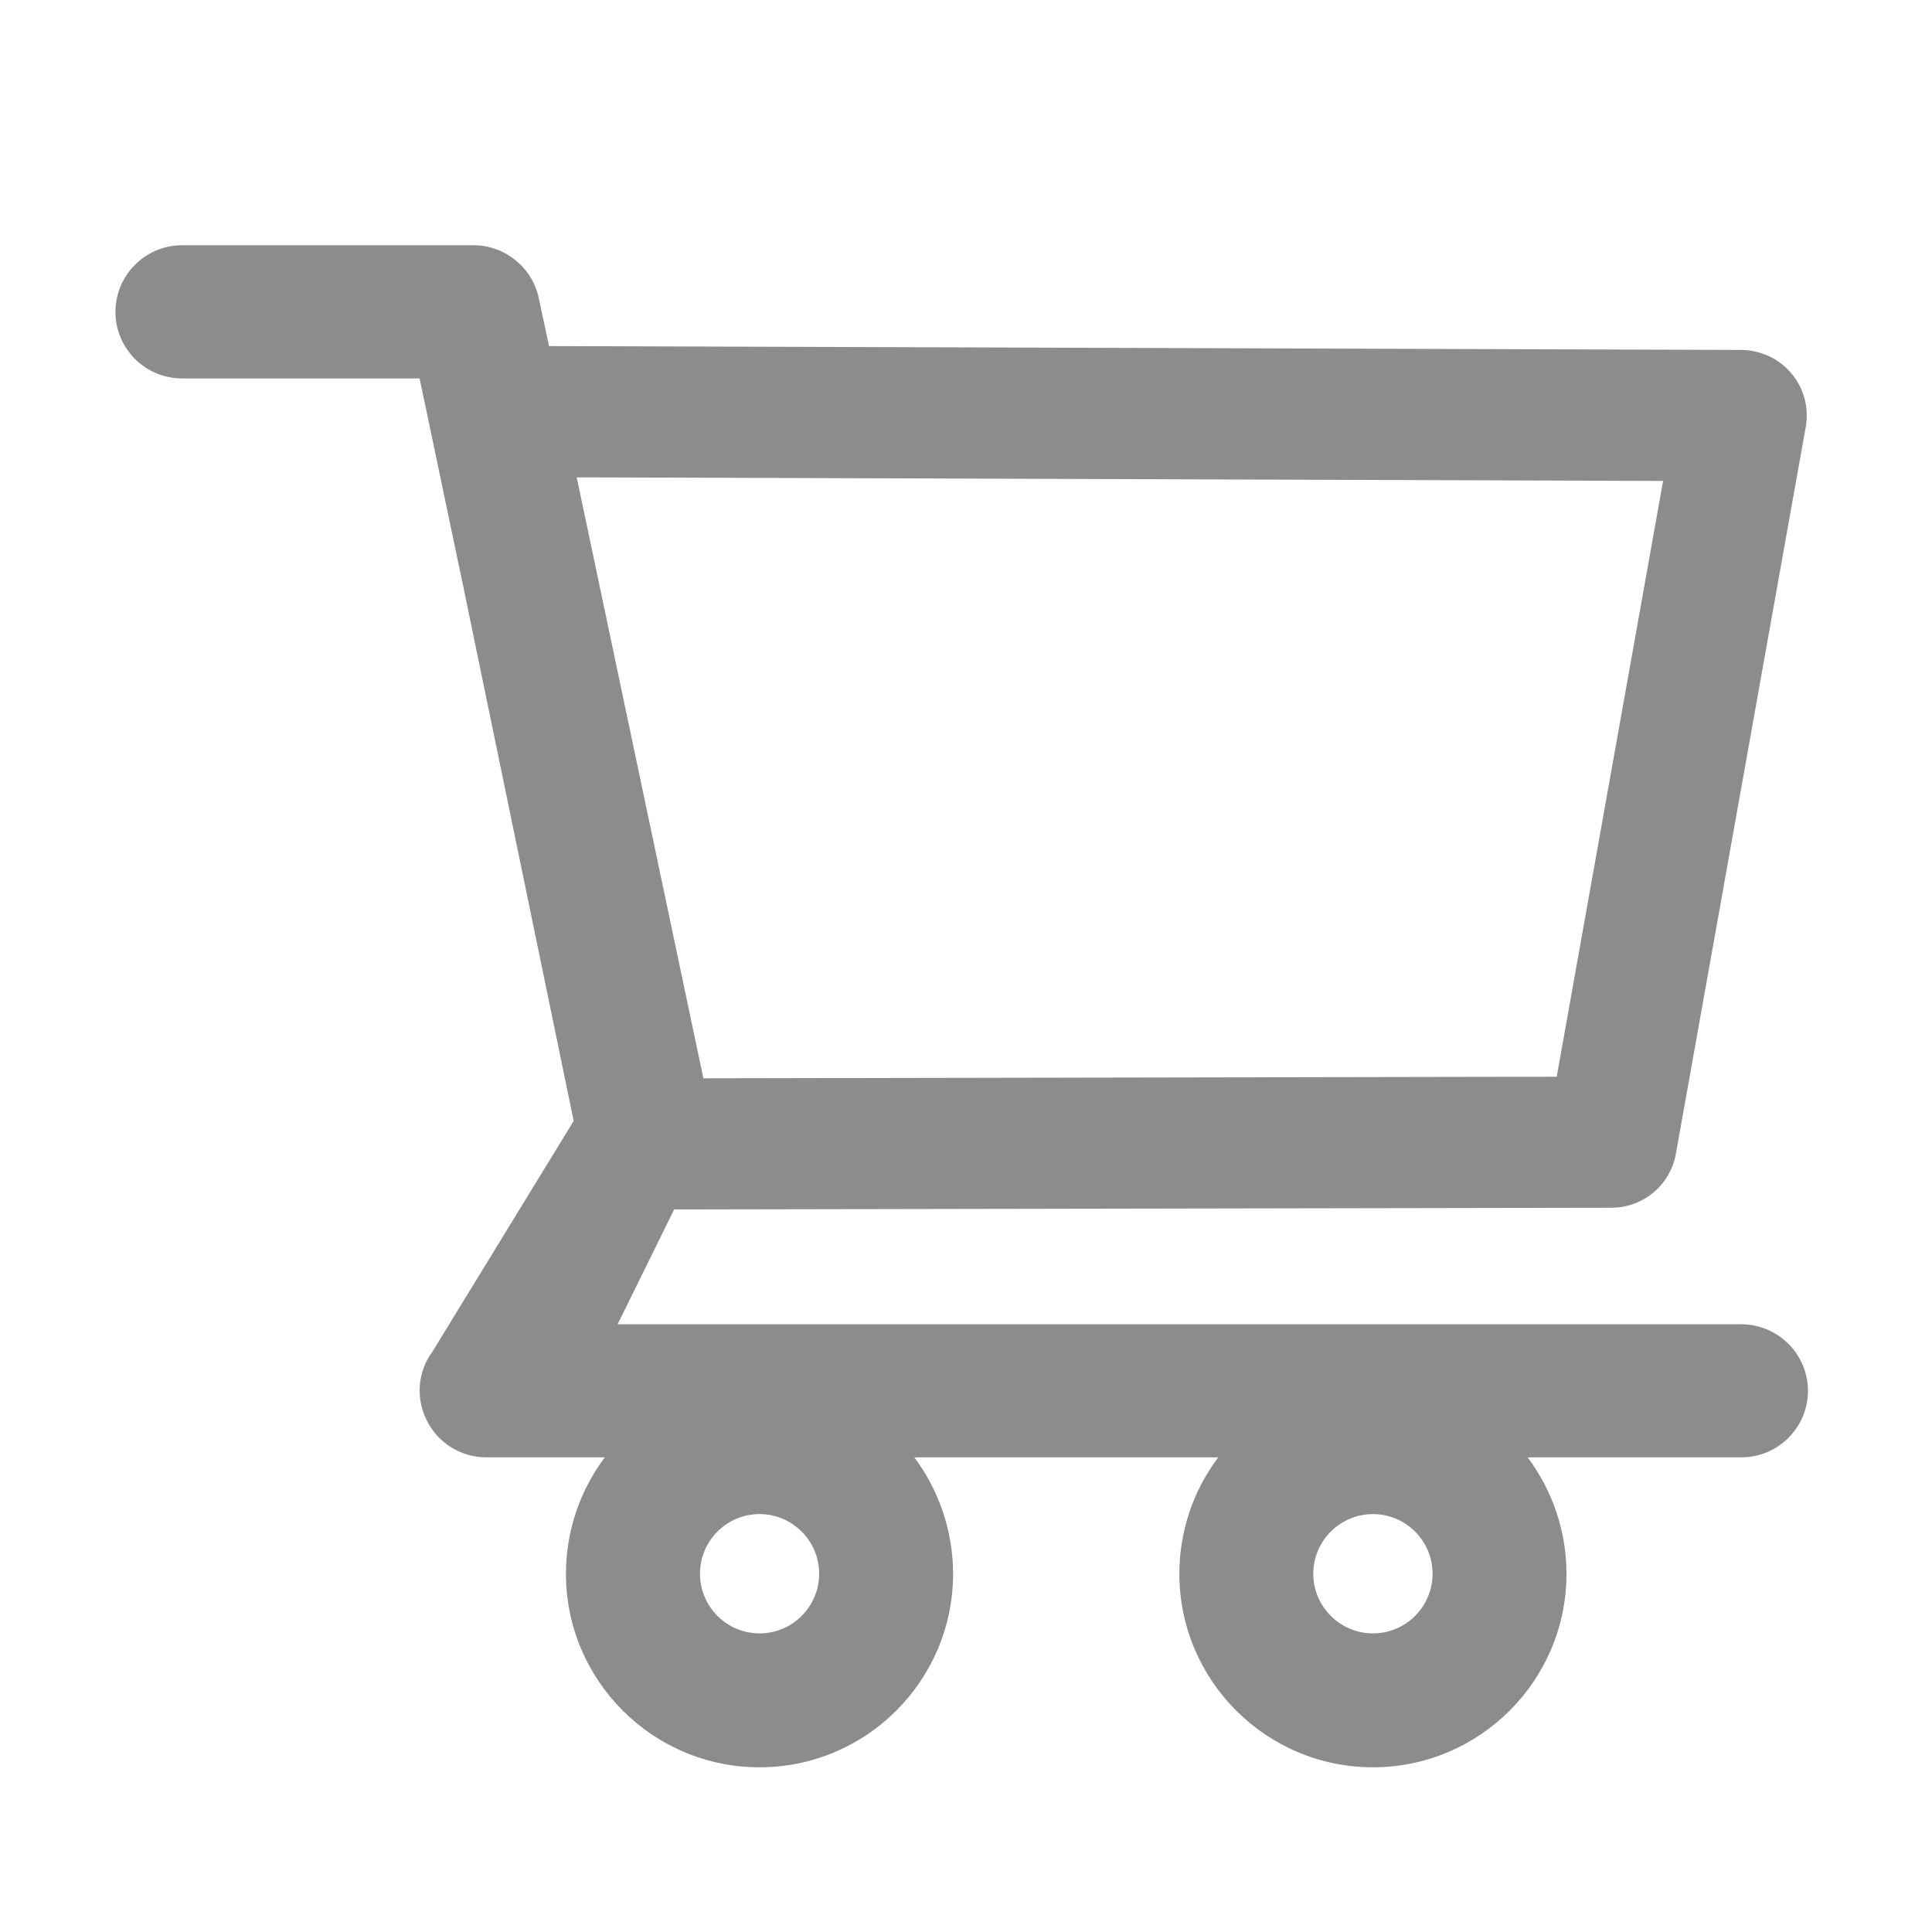
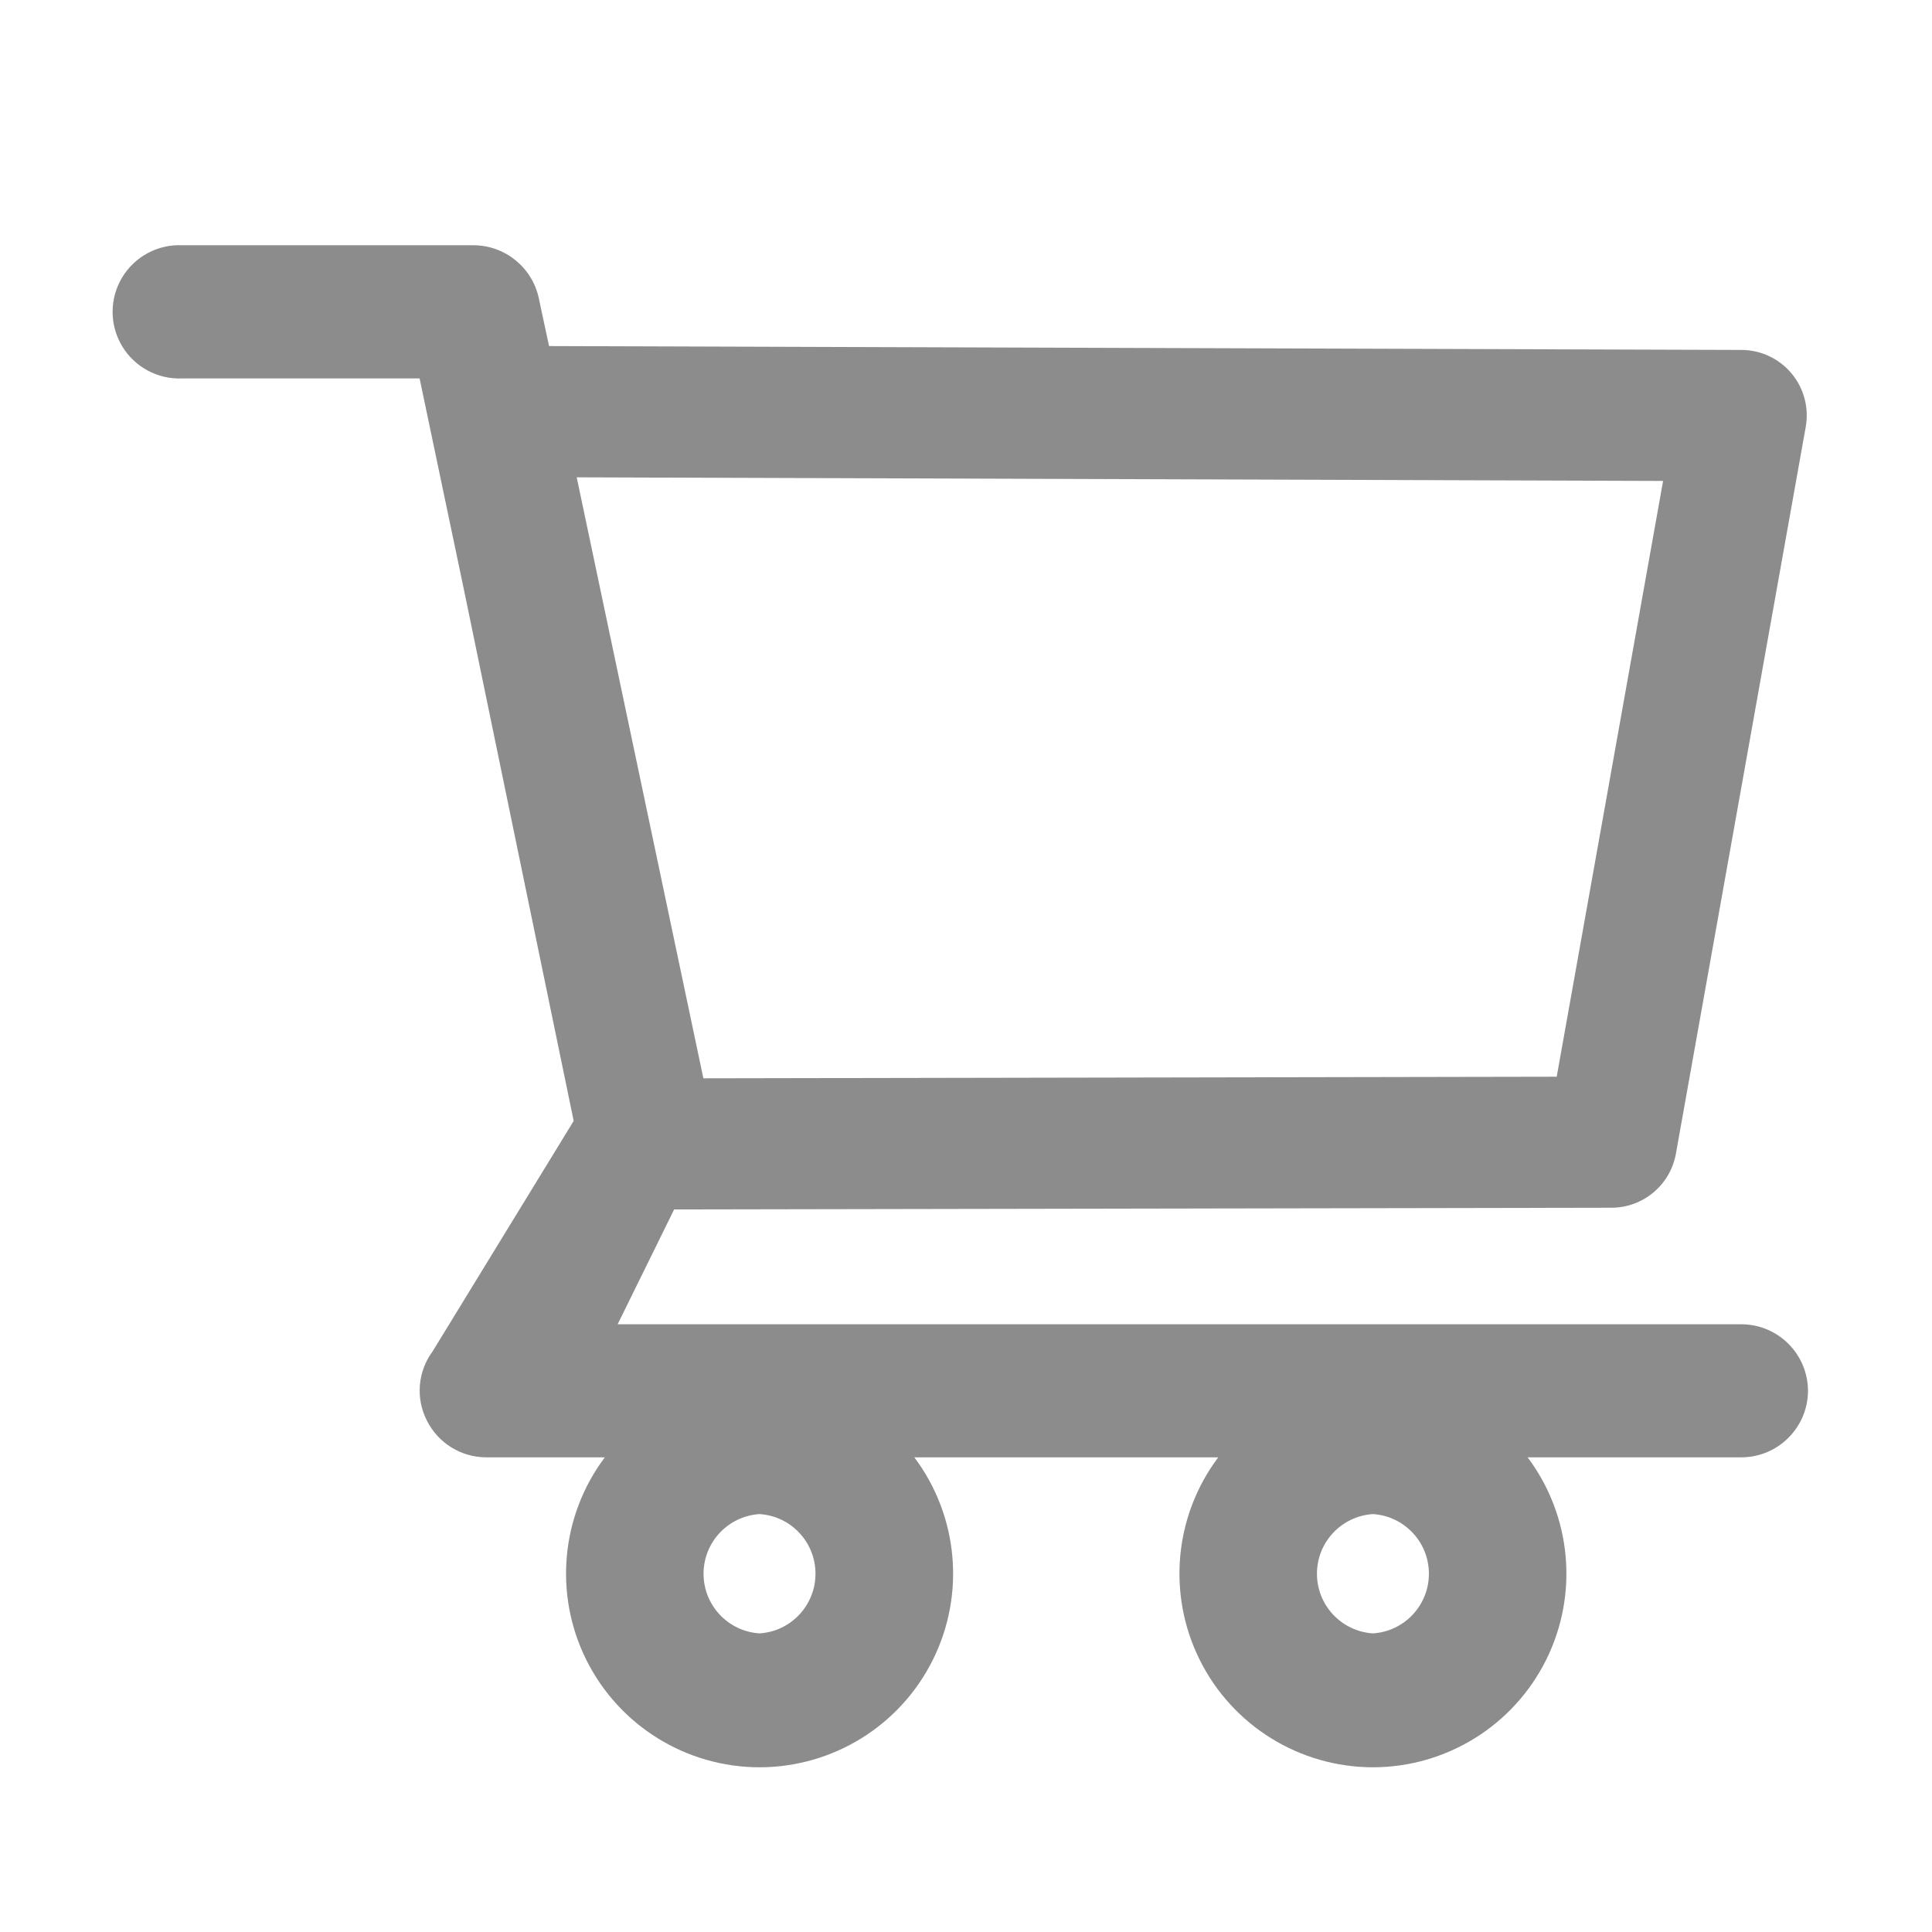
- <svg xmlns="http://www.w3.org/2000/svg" width="16" height="16" viewBox="0 0 16 16" fill="none">
-   <path d="M14.42 10.967H5.115L5.583 10.016L13.345 10.002C13.608 10.002 13.833 9.814 13.879 9.555L14.954 3.538C14.983 3.38 14.94 3.217 14.837 3.094C14.786 3.033 14.723 2.984 14.651 2.95C14.579 2.917 14.501 2.899 14.422 2.898L4.547 2.866L4.462 2.469C4.409 2.216 4.181 2.031 3.922 2.031H1.508C1.361 2.031 1.221 2.089 1.118 2.193C1.014 2.296 0.956 2.437 0.956 2.583C0.956 2.729 1.014 2.869 1.118 2.973C1.221 3.076 1.361 3.134 1.508 3.134H3.475L3.843 4.888L4.751 9.283L3.583 11.191C3.522 11.273 3.485 11.37 3.477 11.471C3.469 11.573 3.489 11.675 3.536 11.766C3.629 11.952 3.818 12.069 4.028 12.069H5.009C4.8 12.347 4.687 12.685 4.687 13.033C4.687 13.917 5.406 14.636 6.29 14.636C7.175 14.636 7.893 13.917 7.893 13.033C7.893 12.684 7.778 12.345 7.572 12.069H10.089C9.88 12.347 9.767 12.685 9.767 13.033C9.767 13.917 10.486 14.636 11.37 14.636C12.254 14.636 12.973 13.917 12.973 13.033C12.973 12.684 12.858 12.345 12.651 12.069H14.422C14.725 12.069 14.973 11.822 14.973 11.517C14.972 11.371 14.914 11.231 14.81 11.128C14.706 11.025 14.566 10.967 14.42 10.967V10.967ZM4.776 3.953L13.773 3.983L12.892 8.917L5.825 8.93L4.776 3.953ZM6.29 13.527C6.018 13.527 5.797 13.305 5.797 13.033C5.797 12.761 6.018 12.539 6.29 12.539C6.562 12.539 6.784 12.761 6.784 13.033C6.784 13.164 6.732 13.289 6.639 13.382C6.547 13.475 6.421 13.527 6.29 13.527V13.527ZM11.37 13.527C11.098 13.527 10.876 13.305 10.876 13.033C10.876 12.761 11.098 12.539 11.37 12.539C11.642 12.539 11.864 12.761 11.864 13.033C11.864 13.164 11.812 13.289 11.719 13.382C11.627 13.475 11.501 13.527 11.37 13.527V13.527Z" fill="#8C8C8C" />
+ <svg xmlns="http://www.w3.org/2000/svg" width="16" height="16" fill="none">
+   <path d="M14.42 10.967H5.115l.468-.951 7.762-.014a.543.543 0 00.534-.447l1.075-6.018a.542.542 0 00-.532-.639l-9.875-.032-.085-.397a.555.555 0 00-.54-.438H1.508a.552.552 0 100 1.103h1.967l.368 1.754.908 4.395-1.168 1.908a.546.546 0 00-.047.575.55.55 0 00.492.303h.981a1.604 1.604 0 001.281 2.567 1.604 1.604 0 001.282-2.567h2.517a1.604 1.604 0 001.281 2.567 1.604 1.604 0 001.281-2.567h1.77a.553.553 0 00.552-.552.553.553 0 00-.553-.55zM4.776 3.953l8.997.03-.881 4.934-7.067.013-1.049-4.977zm1.514 9.574a.495.495 0 010-.988.495.495 0 010 .988zm5.08 0a.495.495 0 010-.988.495.495 0 010 .988z" fill="#8C8C8C" />
</svg>
